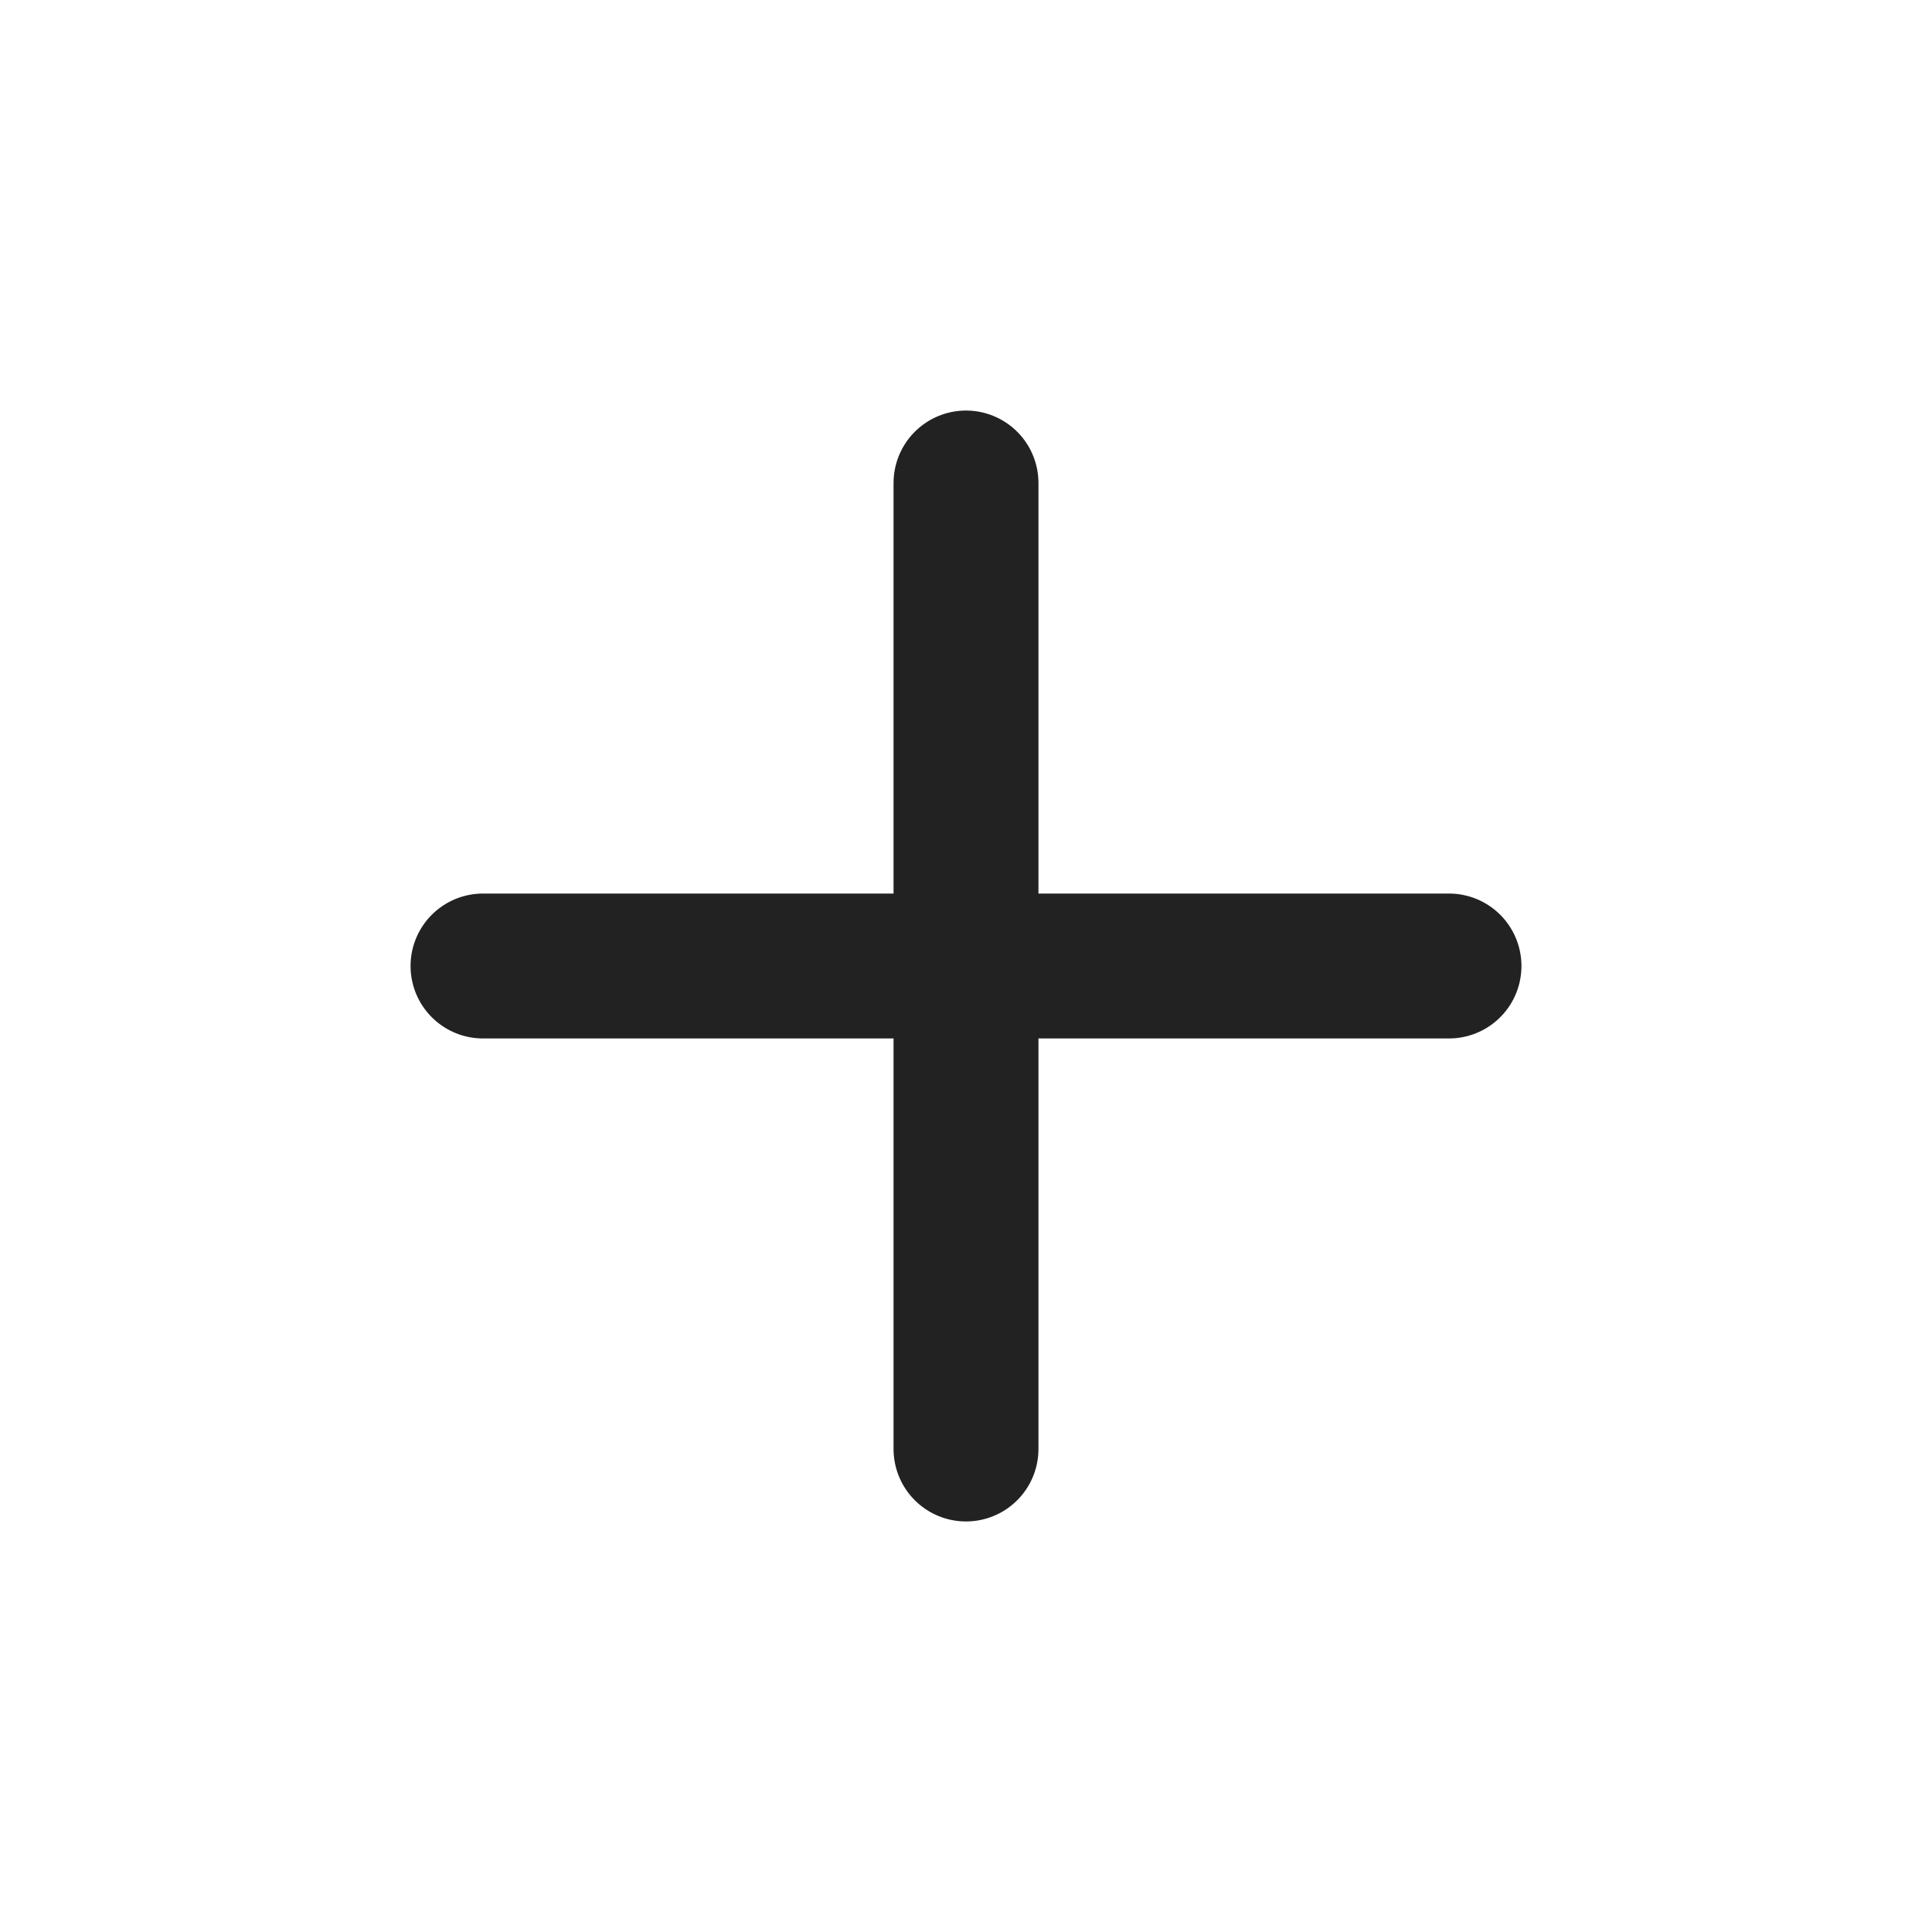
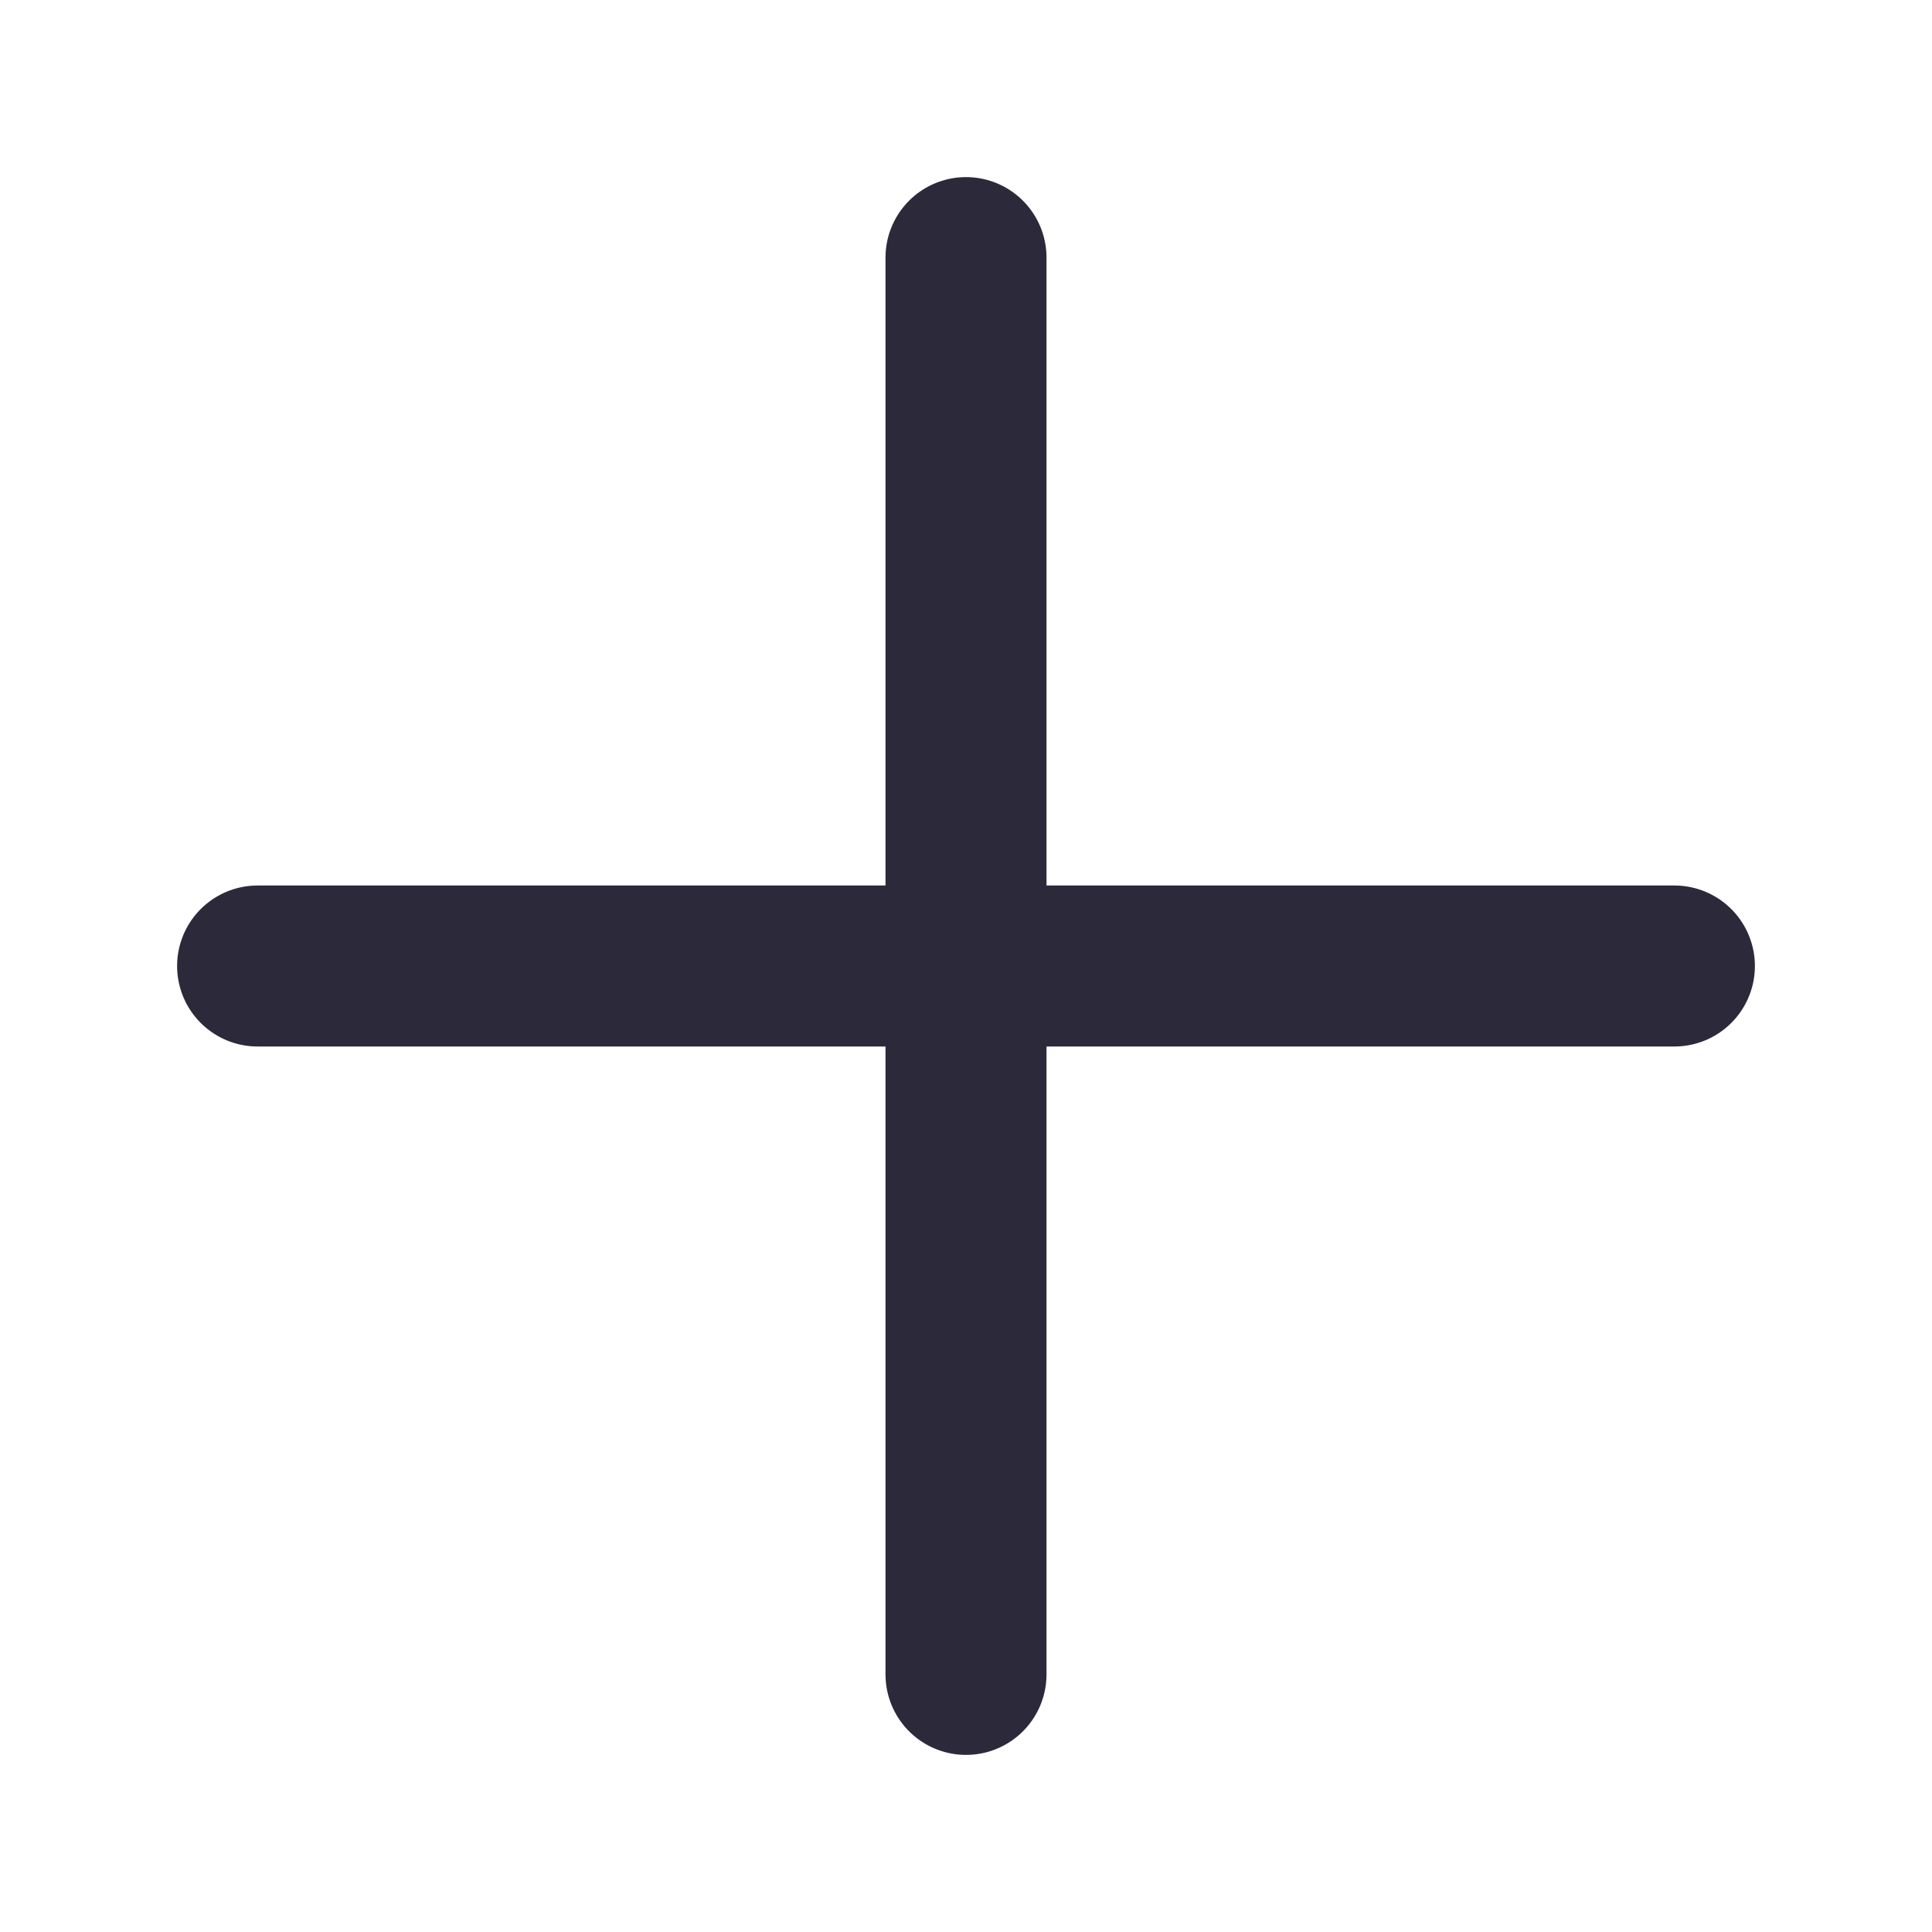
- <svg xmlns="http://www.w3.org/2000/svg" viewBox="0 0 40 40" stroke="#222" stroke-width="3" stroke-linecap="round">
-   <line x1="20" y1="10" x2="20" y2="30" />
-   <line x1="10" y1="20" x2="30" y2="20" />
+ <svg xmlns="http://www.w3.org/2000/svg" viewBox="0 0 30 30" stroke="#2C2A3A" stroke-width="2.5" stroke-linecap="round">
+   <line x1="15" y1="4" x2="15" y2="26" />
+   <line x1="4" y1="15" x2="26" y2="15" />
</svg>
